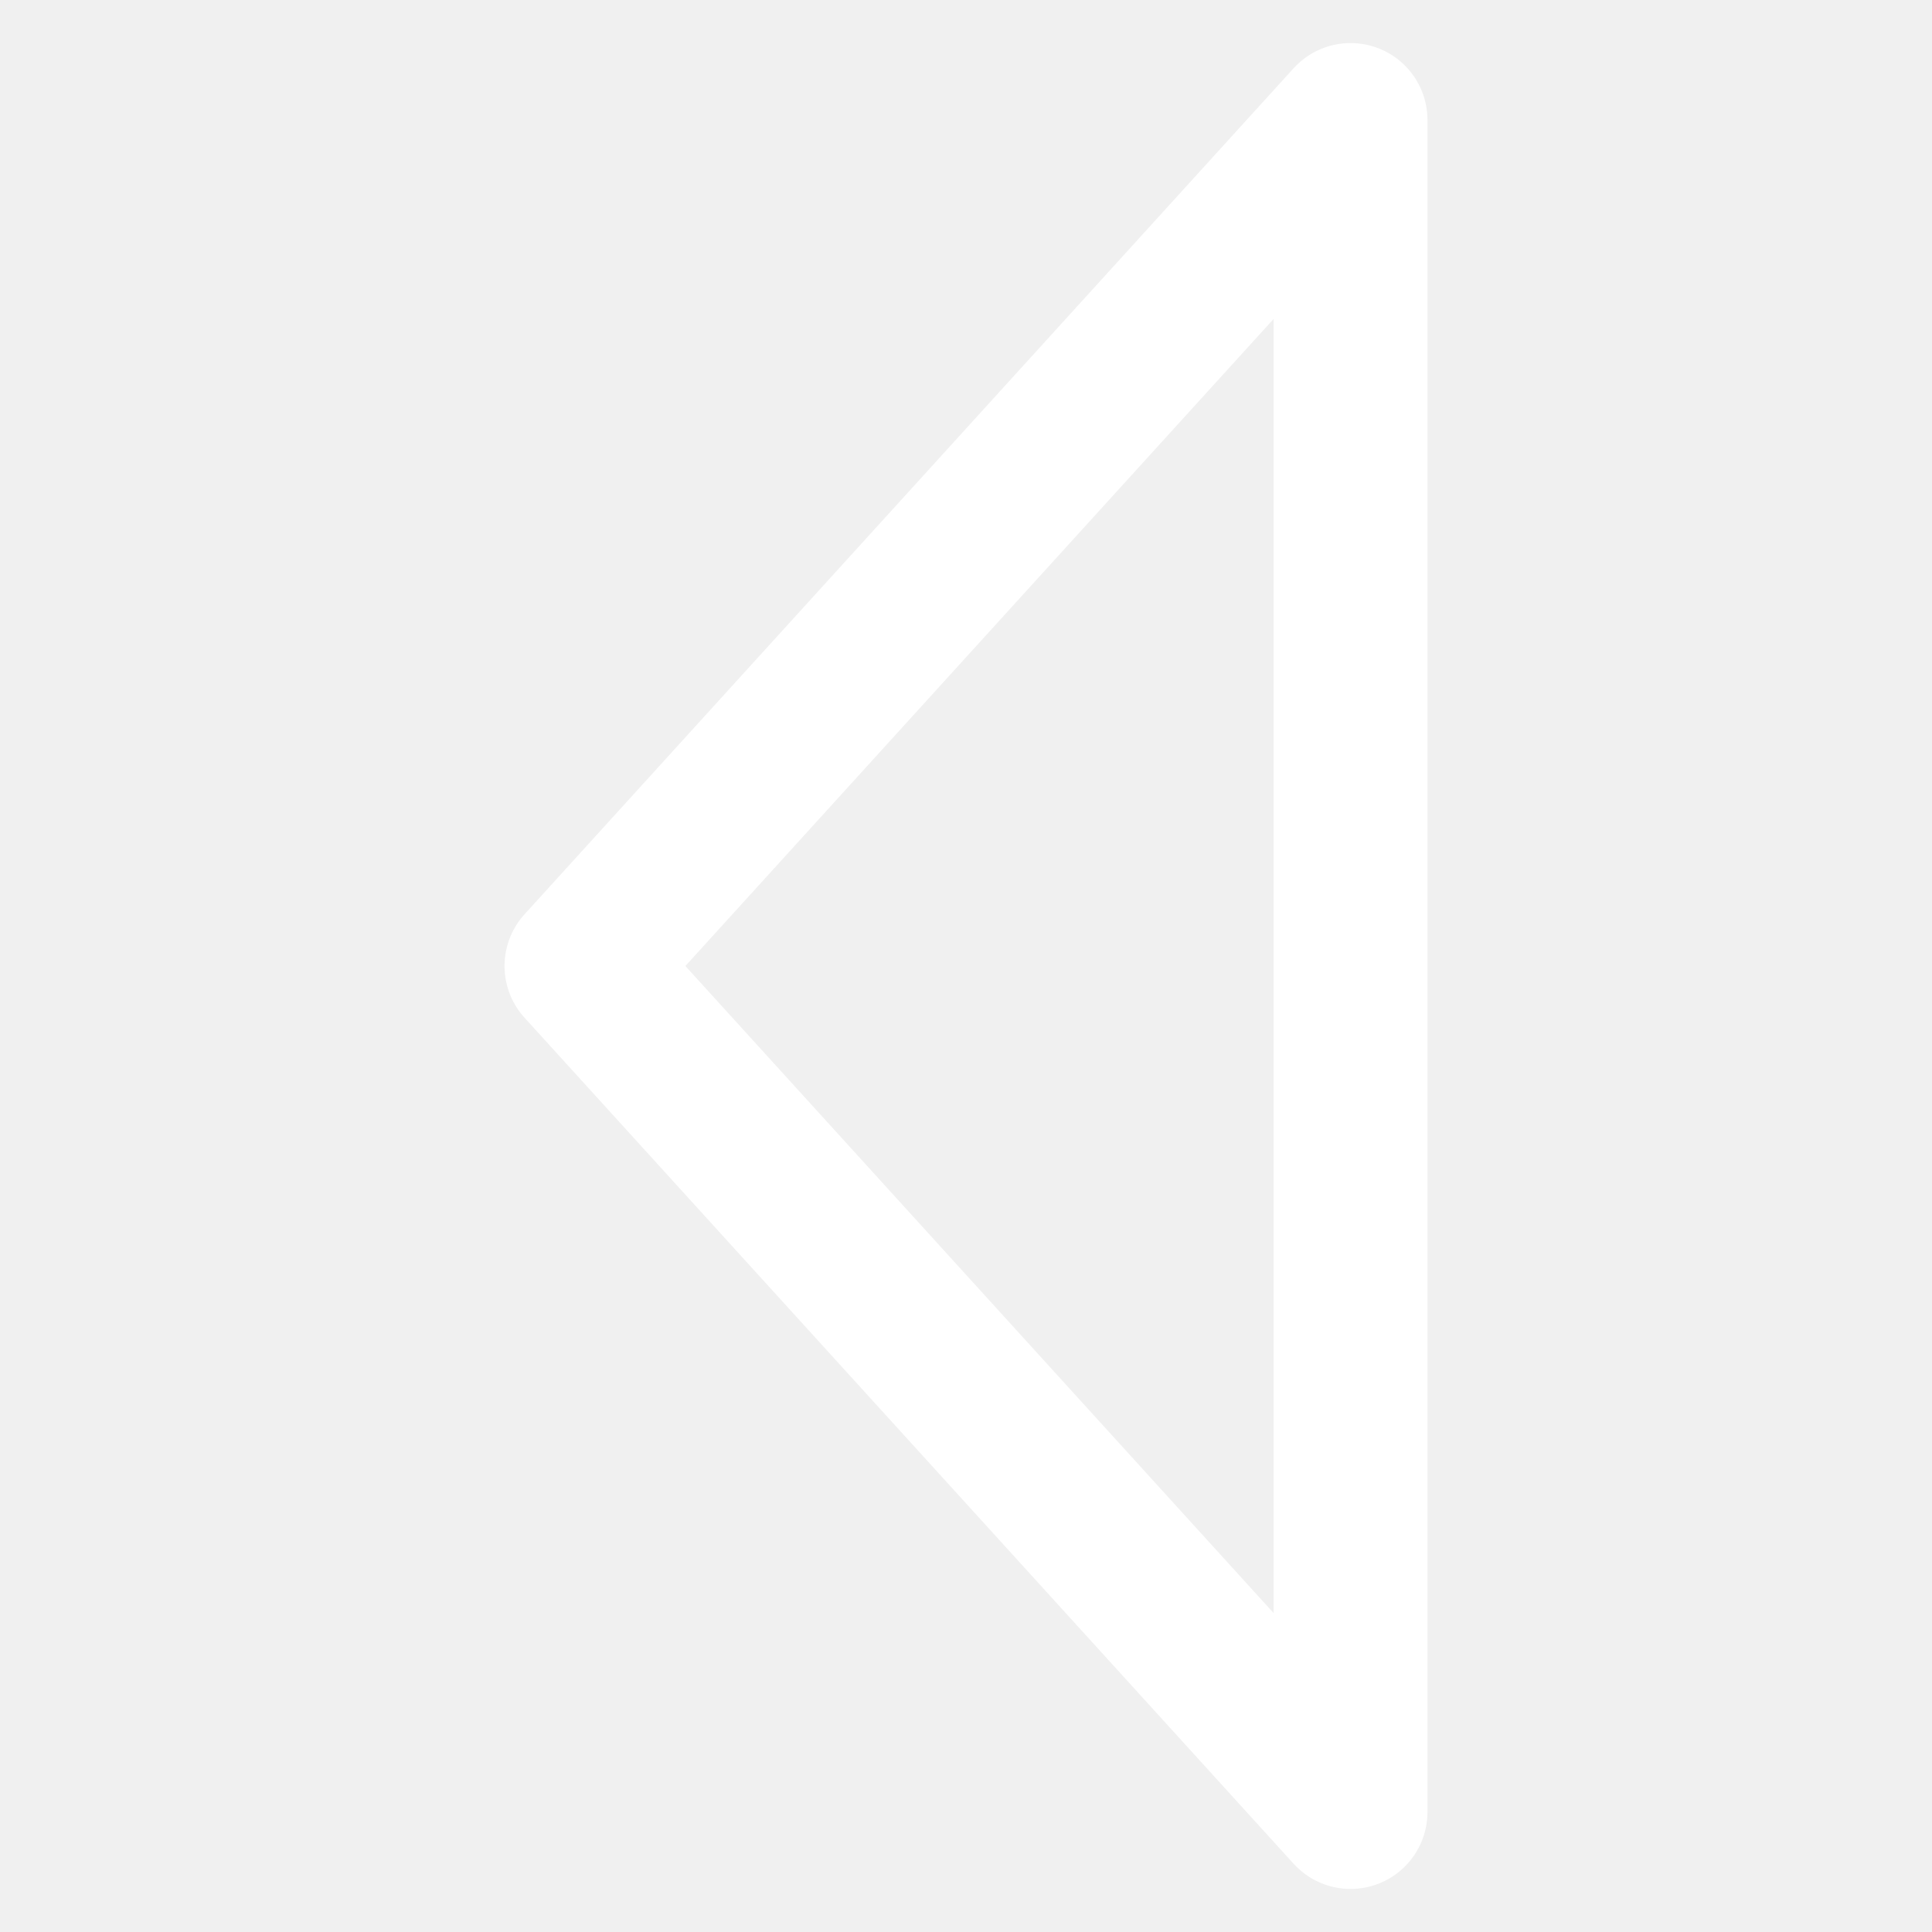
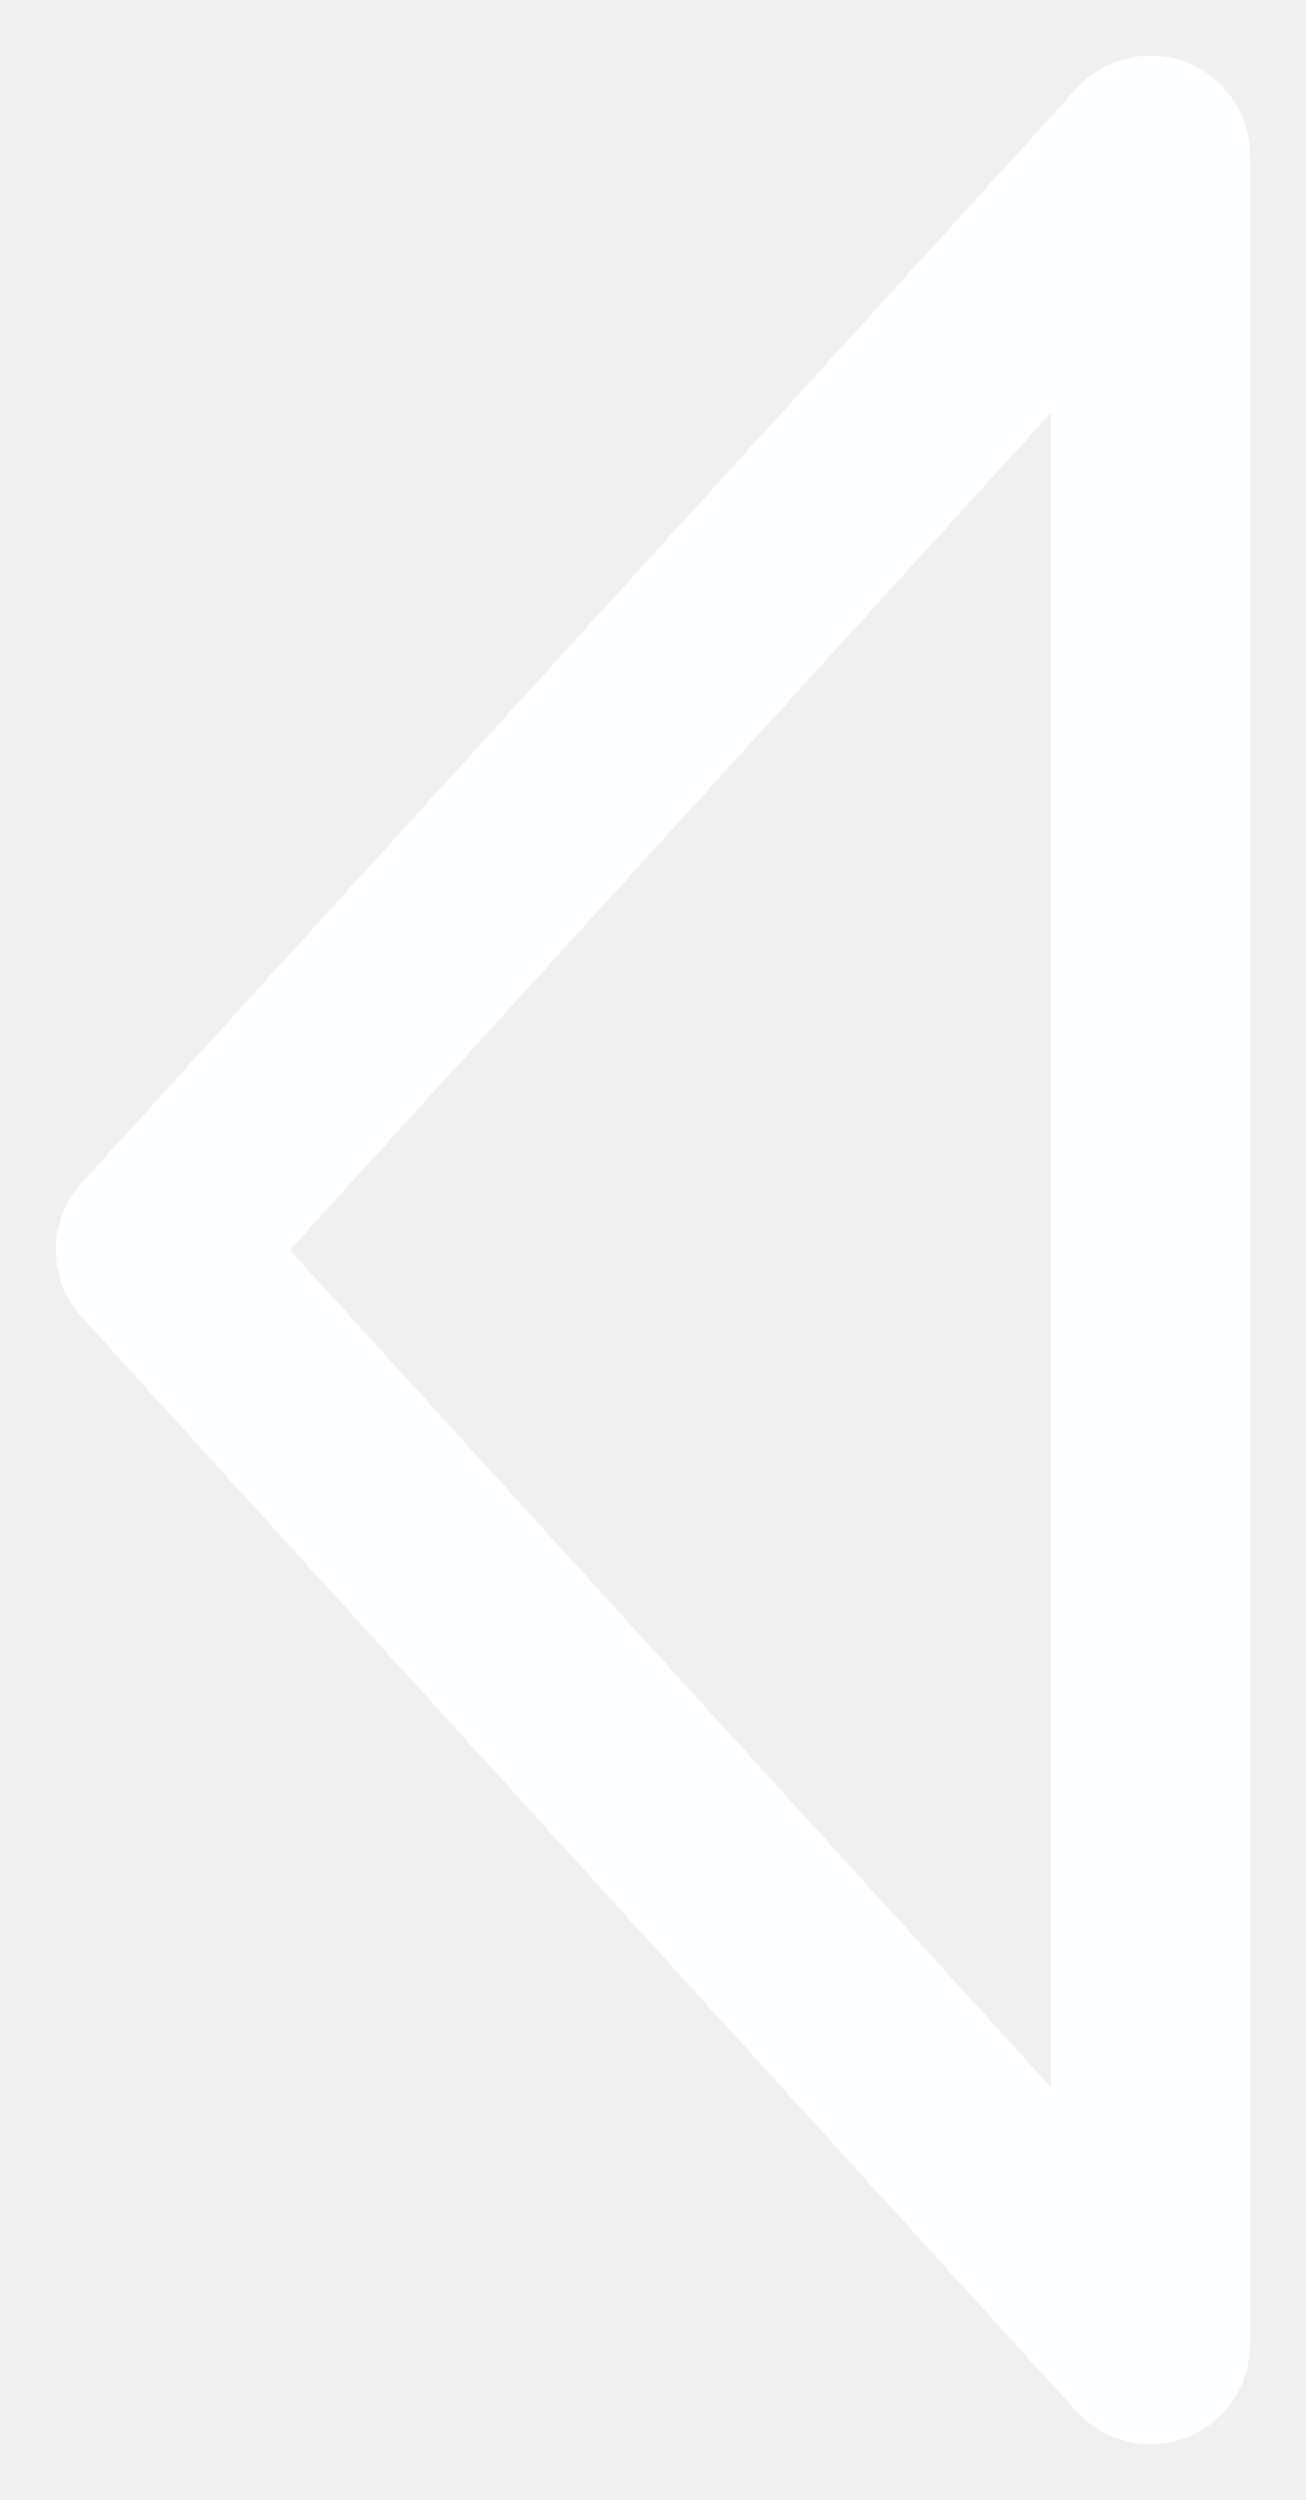
- <svg xmlns="http://www.w3.org/2000/svg" width="628" height="628" viewBox="0 0 166.158 166.158" version="1.1" id="svg8">
+ <svg xmlns="http://www.w3.org/2000/svg" width="328" height="628" viewBox="0 0 86.783 166.158" version="1.1" id="svg8">
  <defs id="defs2">
-     <marker orient="auto" refY="0.0" refX="0.0" id="EmptyDiamondLstart" style="overflow:visible">
-       <path id="path4633" d="M 0,-7.071 L -7.071,0 L 0,7.071 L 7.071,0 L 0,-7.071 z " style="fill-rule:evenodd;fill:#ffffff;stroke:#000000;stroke-width:1pt;stroke-opacity:1" transform="scale(0.8) translate(7,0)" />
+     <marker orient="auto" refY="0" refX="0" id="EmptyDiamondLstart" style="overflow:visible">
+       <path id="path4633" d="M 0,-7.071 -7.071,0 0,7.071 7.071,0 Z" style="fill:#ffffff;fill-rule:evenodd;stroke:#000000;stroke-width:1pt;stroke-opacity:1" transform="matrix(0.8,0,0,0.8,5.6,0)" />
    </marker>
-     <marker orient="auto" refY="0.0" refX="0.0" id="Arrow1Mstart" style="overflow:visible">
-       <path id="path4524" d="M 0.0,0.0 L 5.0,-5.0 L -12.5,0.0 L 5.0,5.0 L 0.0,0.0 z " style="fill-rule:evenodd;stroke:#000000;stroke-width:1pt;stroke-opacity:1;fill:#000000;fill-opacity:1" transform="scale(0.4) translate(10,0)" />
+     <marker orient="auto" refY="0" refX="0" id="Arrow1Mstart" style="overflow:visible">
+       <path id="path4524" d="M 0,0 5,-5 -12.5,0 5,5 Z" style="fill:#000000;fill-opacity:1;fill-rule:evenodd;stroke:#000000;stroke-width:1pt;stroke-opacity:1" transform="matrix(0.4,0,0,0.4,4,0)" />
    </marker>
-     <marker orient="auto" refY="0.0" refX="0.0" id="EmptyDiamondL" style="overflow:visible">
-       <path id="path4624" d="M 0,-7.071 L -7.071,0 L 0,7.071 L 7.071,0 L 0,-7.071 z " style="fill-rule:evenodd;fill:#ffffff;stroke:#000000;stroke-width:1pt;stroke-opacity:1" transform="scale(0.8)" />
+     <marker orient="auto" refY="0" refX="0" id="EmptyDiamondL" style="overflow:visible">
+       <path id="path4624" d="M 0,-7.071 -7.071,0 0,7.071 7.071,0 Z" style="fill:#ffffff;fill-rule:evenodd;stroke:#000000;stroke-width:1pt;stroke-opacity:1" transform="scale(0.8)" />
    </marker>
-     <marker orient="auto" refY="0.0" refX="0.0" id="DiamondLend" style="overflow:visible">
-       <path id="path4615" d="M 0,-7.071 L -7.071,0 L 0,7.071 L 7.071,0 L 0,-7.071 z " style="fill-rule:evenodd;stroke:#000000;stroke-width:1pt;stroke-opacity:1;fill:#000000;fill-opacity:1" transform="scale(0.8) translate(-7,0)" />
+     <marker orient="auto" refY="0" refX="0" id="DiamondLend" style="overflow:visible">
+       <path id="path4615" d="M 0,-7.071 -7.071,0 0,7.071 7.071,0 Z" style="fill:#000000;fill-opacity:1;fill-rule:evenodd;stroke:#000000;stroke-width:1pt;stroke-opacity:1" transform="matrix(0.8,0,0,0.8,-5.6,0)" />
    </marker>
-     <marker orient="auto" refY="0.0" refX="0.0" id="Tail" style="overflow:visible">
-       <g id="g4566" transform="scale(-1.2)" style="stroke:#000000;stroke-opacity:1;fill:#000000;fill-opacity:1">
-         <path id="path4554" d="M -3.805,-3.959 L 0.544,0" style="fill:#000000;fill-rule:evenodd;stroke:#000000;stroke-width:0.8;stroke-linecap:round;stroke-opacity:1;fill-opacity:1" />
-         <path id="path4556" d="M -1.287,-3.959 L 3.062,0" style="fill:#000000;fill-rule:evenodd;stroke:#000000;stroke-width:0.8;stroke-linecap:round;stroke-opacity:1;fill-opacity:1" />
-         <path id="path4558" d="M 1.305,-3.959 L 5.654,0" style="fill:#000000;fill-rule:evenodd;stroke:#000000;stroke-width:0.8;stroke-linecap:round;stroke-opacity:1;fill-opacity:1" />
-         <path id="path4560" d="M -3.805,4.178 L 0.544,0.22" style="fill:#000000;fill-rule:evenodd;stroke:#000000;stroke-width:0.8;stroke-linecap:round;stroke-opacity:1;fill-opacity:1" />
-         <path id="path4562" d="M -1.287,4.178 L 3.062,0.22" style="fill:#000000;fill-rule:evenodd;stroke:#000000;stroke-width:0.8;stroke-linecap:round;stroke-opacity:1;fill-opacity:1" />
-         <path id="path4564" d="M 1.305,4.178 L 5.654,0.22" style="fill:#000000;fill-rule:evenodd;stroke:#000000;stroke-width:0.8;stroke-linecap:round;stroke-opacity:1;fill-opacity:1" />
+     <marker orient="auto" refY="0" refX="0" id="Tail" style="overflow:visible">
+       <g id="g4566" transform="scale(-1.2)" style="fill:#000000;fill-opacity:1;stroke:#000000;stroke-opacity:1">
+         <path id="path4554" d="M -3.805,-3.959 0.544,0" style="fill:#000000;fill-opacity:1;fill-rule:evenodd;stroke:#000000;stroke-width:0.8;stroke-linecap:round;stroke-opacity:1" />
+         <path id="path4556" d="M -1.287,-3.959 3.062,0" style="fill:#000000;fill-opacity:1;fill-rule:evenodd;stroke:#000000;stroke-width:0.8;stroke-linecap:round;stroke-opacity:1" />
+         <path id="path4558" d="M 1.305,-3.959 5.654,0" style="fill:#000000;fill-opacity:1;fill-rule:evenodd;stroke:#000000;stroke-width:0.8;stroke-linecap:round;stroke-opacity:1" />
+         <path id="path4560" d="M -3.805,4.178 0.544,0.22" style="fill:#000000;fill-opacity:1;fill-rule:evenodd;stroke:#000000;stroke-width:0.8;stroke-linecap:round;stroke-opacity:1" />
+         <path id="path4562" d="M -1.287,4.178 3.062,0.22" style="fill:#000000;fill-opacity:1;fill-rule:evenodd;stroke:#000000;stroke-width:0.8;stroke-linecap:round;stroke-opacity:1" />
+         <path id="path4564" d="M 1.305,4.178 5.654,0.22" style="fill:#000000;fill-opacity:1;fill-rule:evenodd;stroke:#000000;stroke-width:0.8;stroke-linecap:round;stroke-opacity:1" />
      </g>
    </marker>
-     <marker orient="auto" refY="0.0" refX="0.0" id="Arrow1Lend" style="overflow:visible;">
-       <path id="path4521" d="M 0.0,0.0 L 5.0,-5.0 L -12.5,0.0 L 5.0,5.0 L 0.0,0.0 z " style="fill-rule:evenodd;stroke:#000000;stroke-width:1pt;stroke-opacity:1;fill:#000000;fill-opacity:1" transform="scale(0.8) rotate(180) translate(12.5,0)" />
+     <marker orient="auto" refY="0" refX="0" id="Arrow1Lend" style="overflow:visible">
+       <path id="path4521" d="M 0,0 5,-5 -12.5,0 5,5 Z" style="fill:#000000;fill-opacity:1;fill-rule:evenodd;stroke:#000000;stroke-width:1pt;stroke-opacity:1" transform="matrix(-0.8,0,0,-0.8,-10,0)" />
    </marker>
-     <marker orient="auto" refY="0.0" refX="0.0" id="Arrow1Lstart" style="overflow:visible">
-       <path id="path4518" d="M 0.0,0.0 L 5.0,-5.0 L -12.5,0.0 L 5.0,5.0 L 0.0,0.0 z " style="fill-rule:evenodd;stroke:#000000;stroke-width:1pt;stroke-opacity:1;fill:#000000;fill-opacity:1" transform="scale(0.8) translate(12.5,0)" />
+     <marker orient="auto" refY="0" refX="0" id="Arrow1Lstart" style="overflow:visible">
+       <path id="path4518" d="M 0,0 5,-5 -12.5,0 5,5 Z" style="fill:#000000;fill-opacity:1;fill-rule:evenodd;stroke:#000000;stroke-width:1pt;stroke-opacity:1" transform="matrix(0.8,0,0,0.8,10,0)" />
    </marker>
  </defs>
  <g id="layer1" transform="translate(0,-130.8416)">
-     <path style="fill:none;fill-opacity:1;stroke:#ffffff;stroke-width:13.229;stroke-linecap:round;stroke-linejoin:round;stroke-miterlimit:4;stroke-dasharray:none;stroke-dashoffset:3.969;stroke-opacity:1" d="M 116.152,141.159 50.006,213.921 116.152,286.682 Z" id="path3711" />
+     <path style="fill:none;fill-opacity:1;stroke:#feffff;stroke-width:13.229;stroke-linecap:round;stroke-linejoin:round;stroke-miterlimit:4;stroke-dasharray:none;stroke-dashoffset:3.969;stroke-opacity:1" d="m 76.465,141.159 -66.146,72.761 66.146,72.761 z" id="path3711" />
  </g>
</svg>
